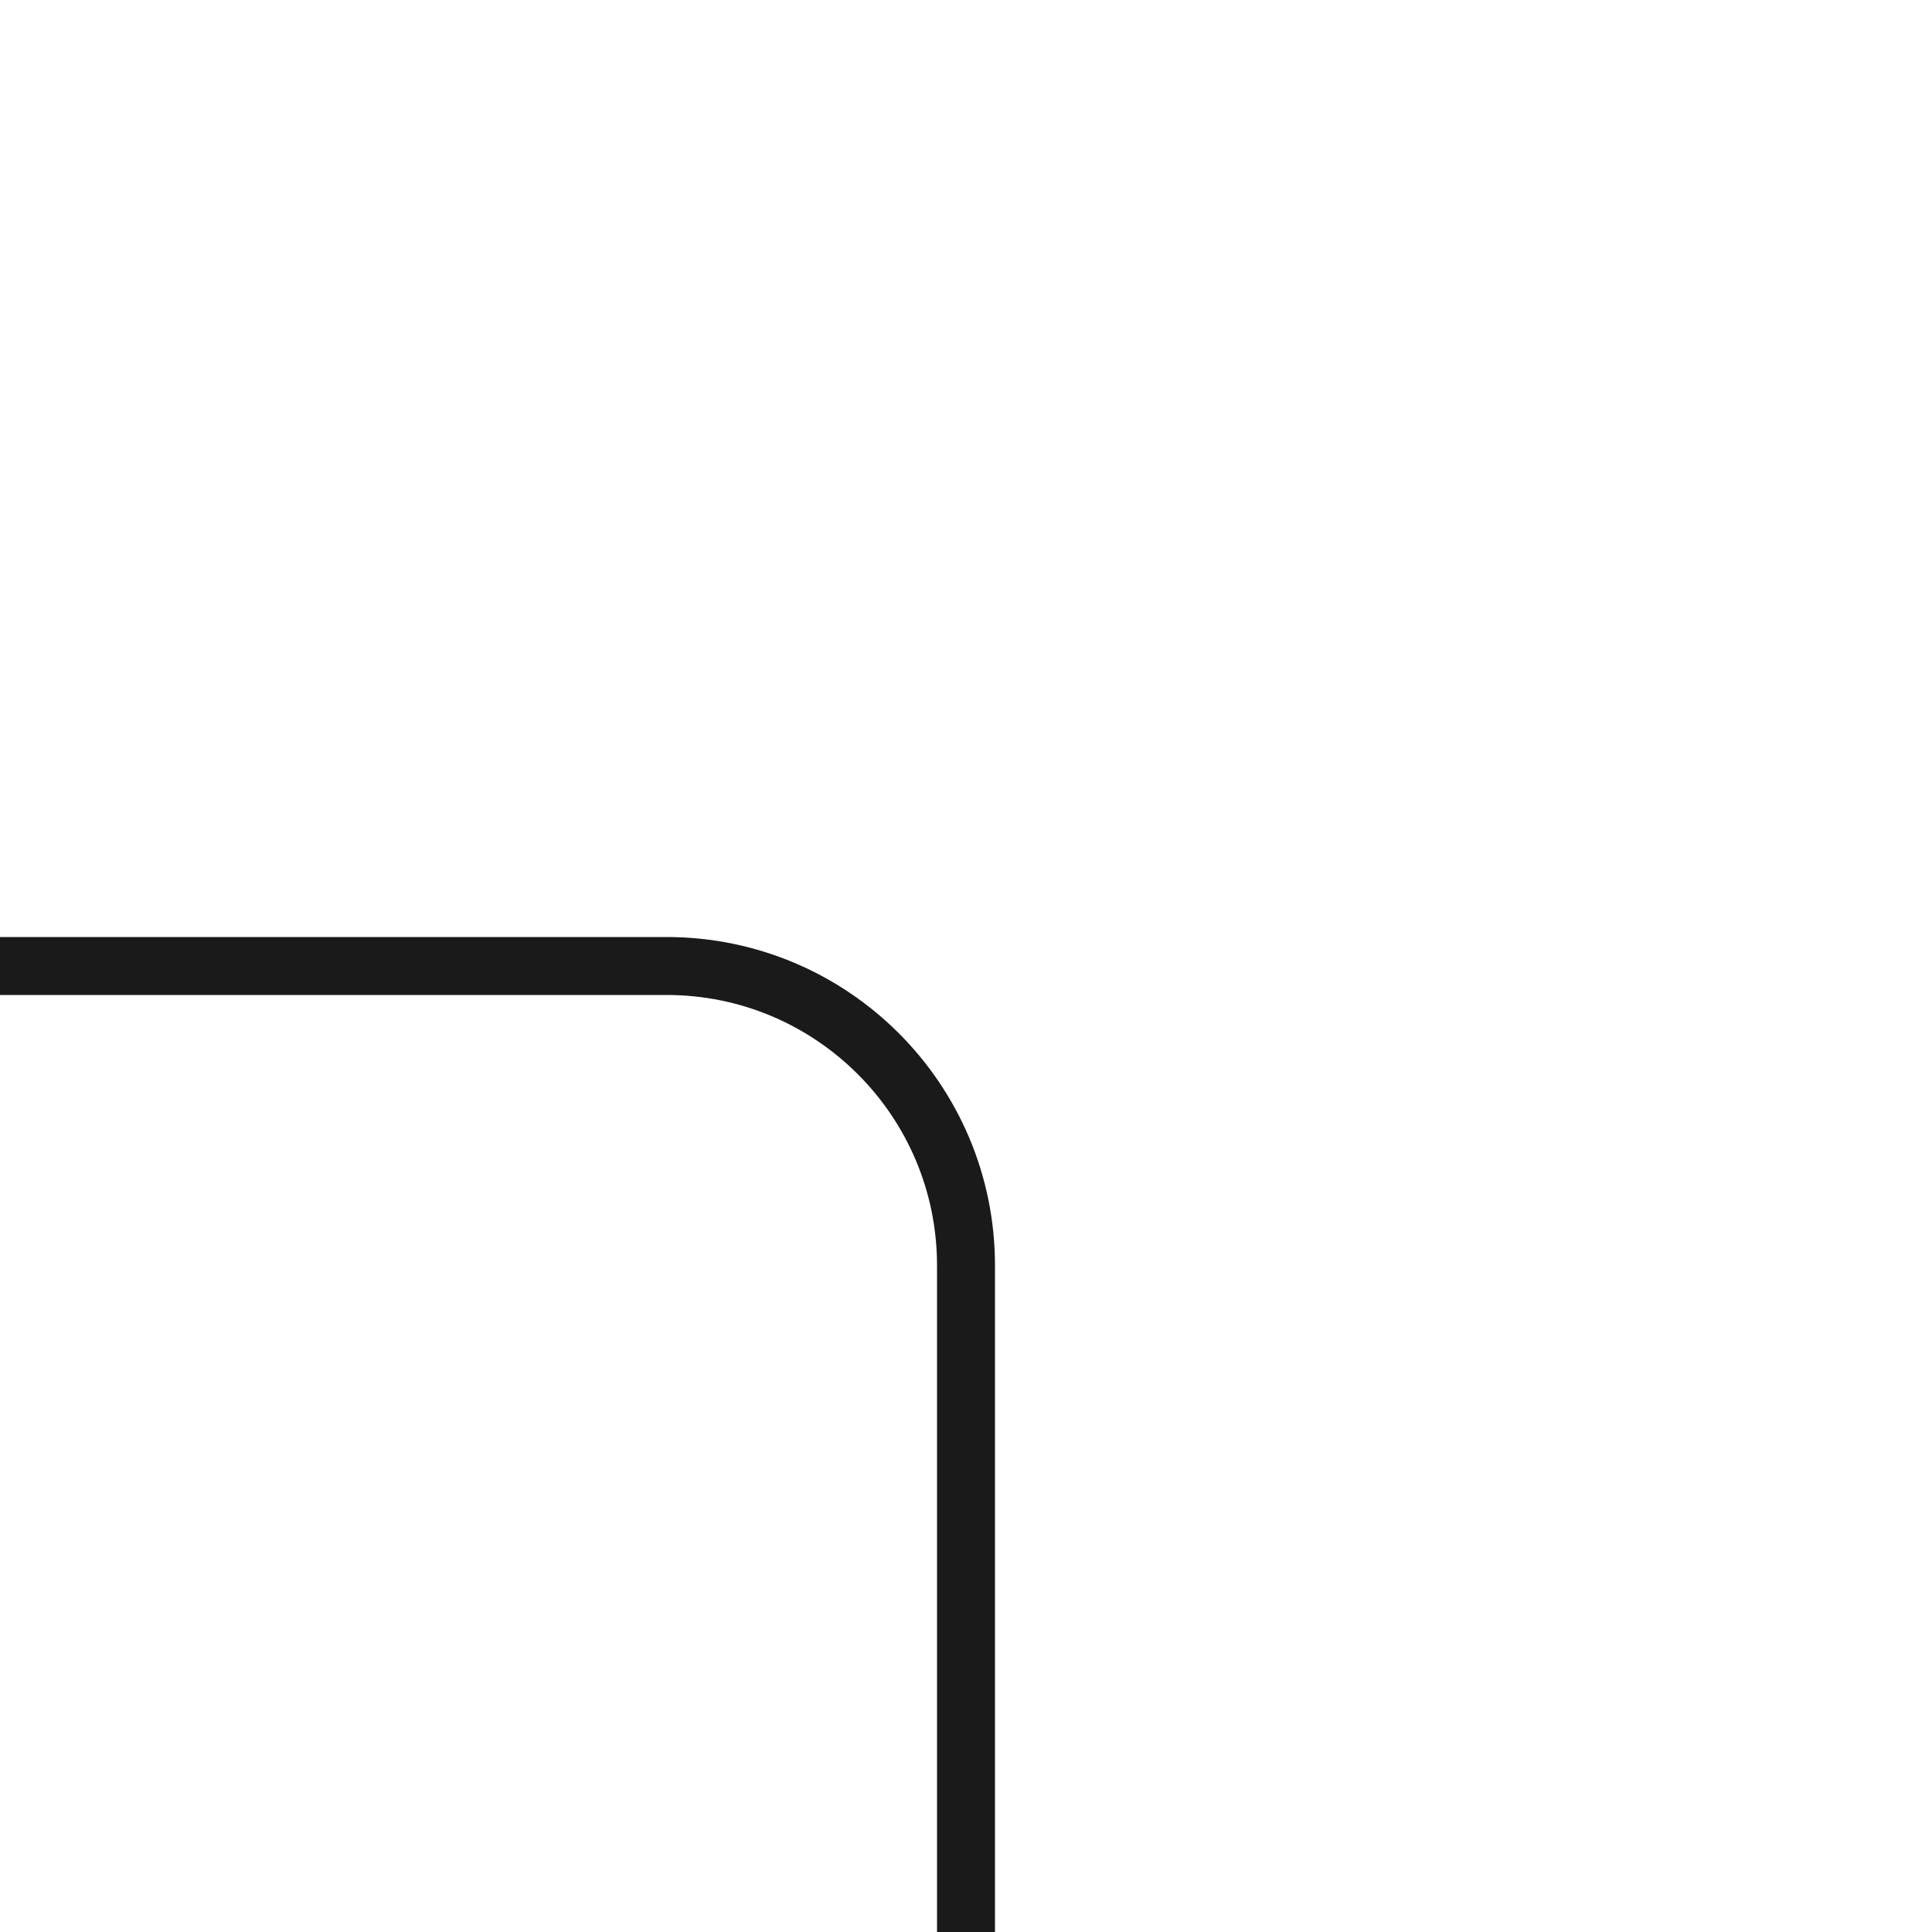
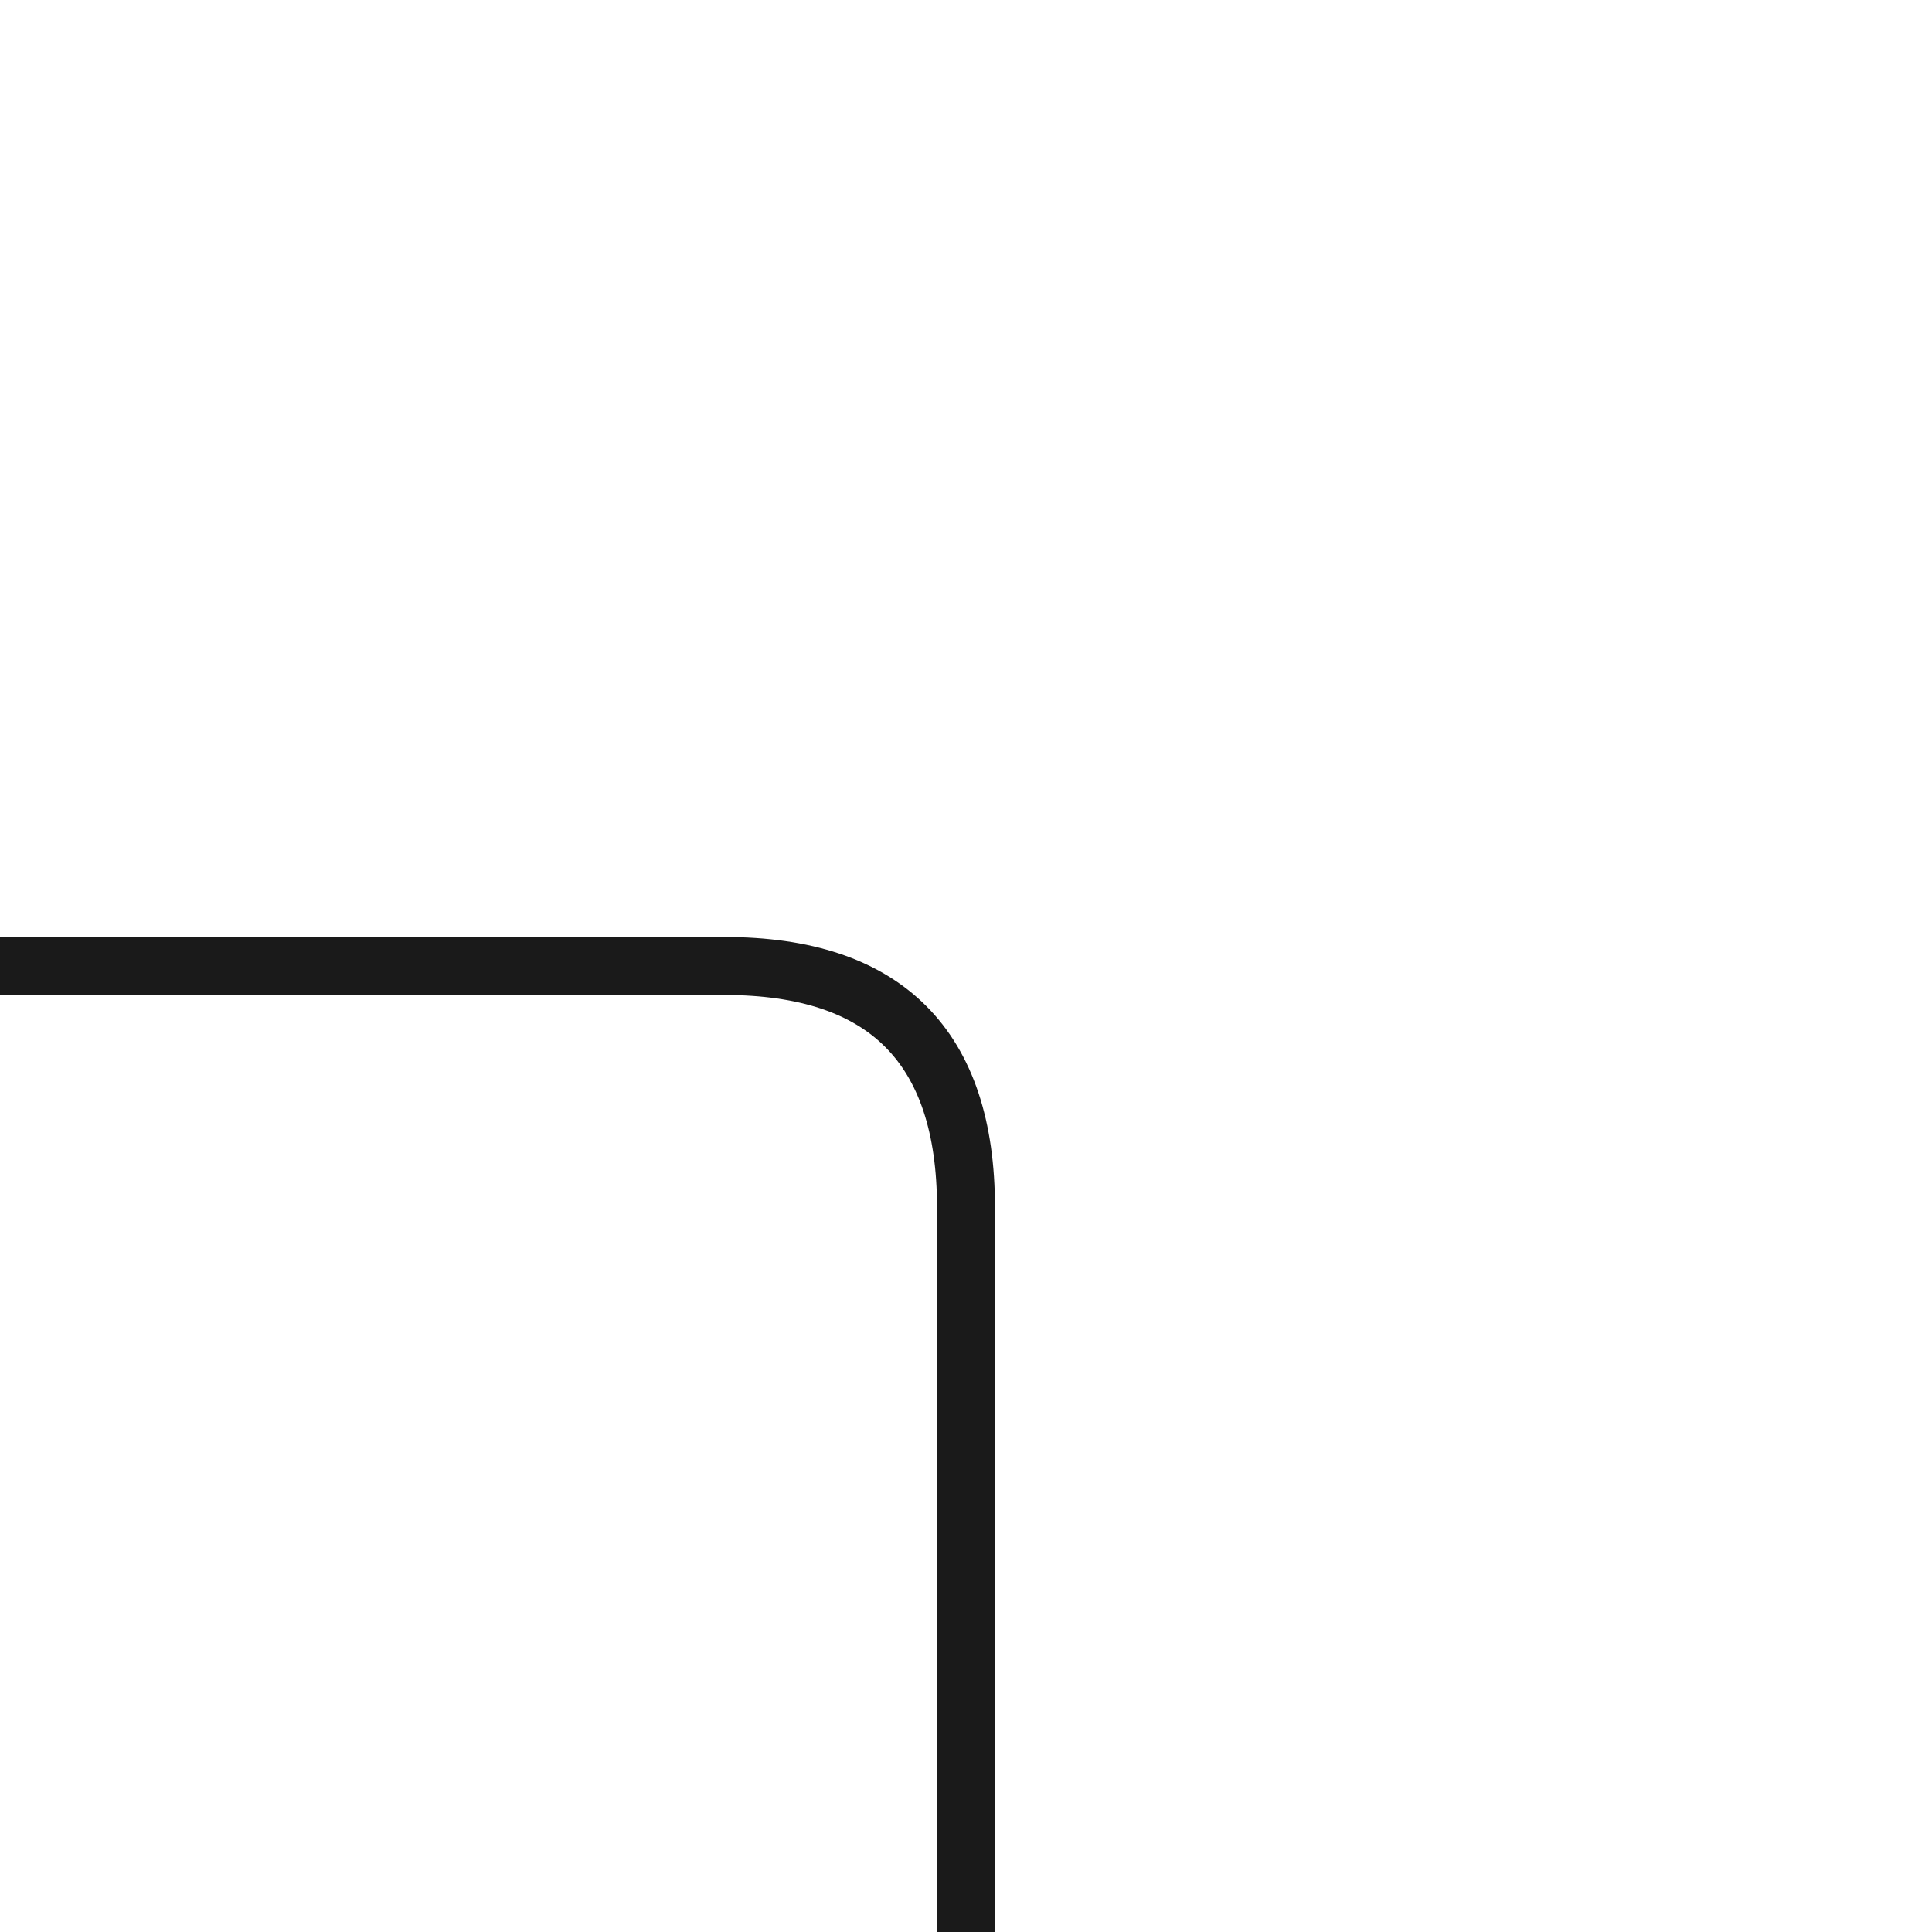
<svg xmlns="http://www.w3.org/2000/svg" xmlns:ns1="https://thingsboard.io/svg" width="200" height="200" fill="none" version="1.1" viewBox="0 0 200 200">
-   <path d="M100 200L100 131C100 113.879 86.121 100 69 100L0 100" stroke="#1A1A1A" stroke-width="6" ns1:tag="line" />
+   <path d="M 0,100 L 75,100 Q 100,100 100,125  L 100, 200" stroke="#1A1A1A" stroke-width="6" ns1:tag="line" />
  <g ns1:tag="animationGroup" />
</svg>
